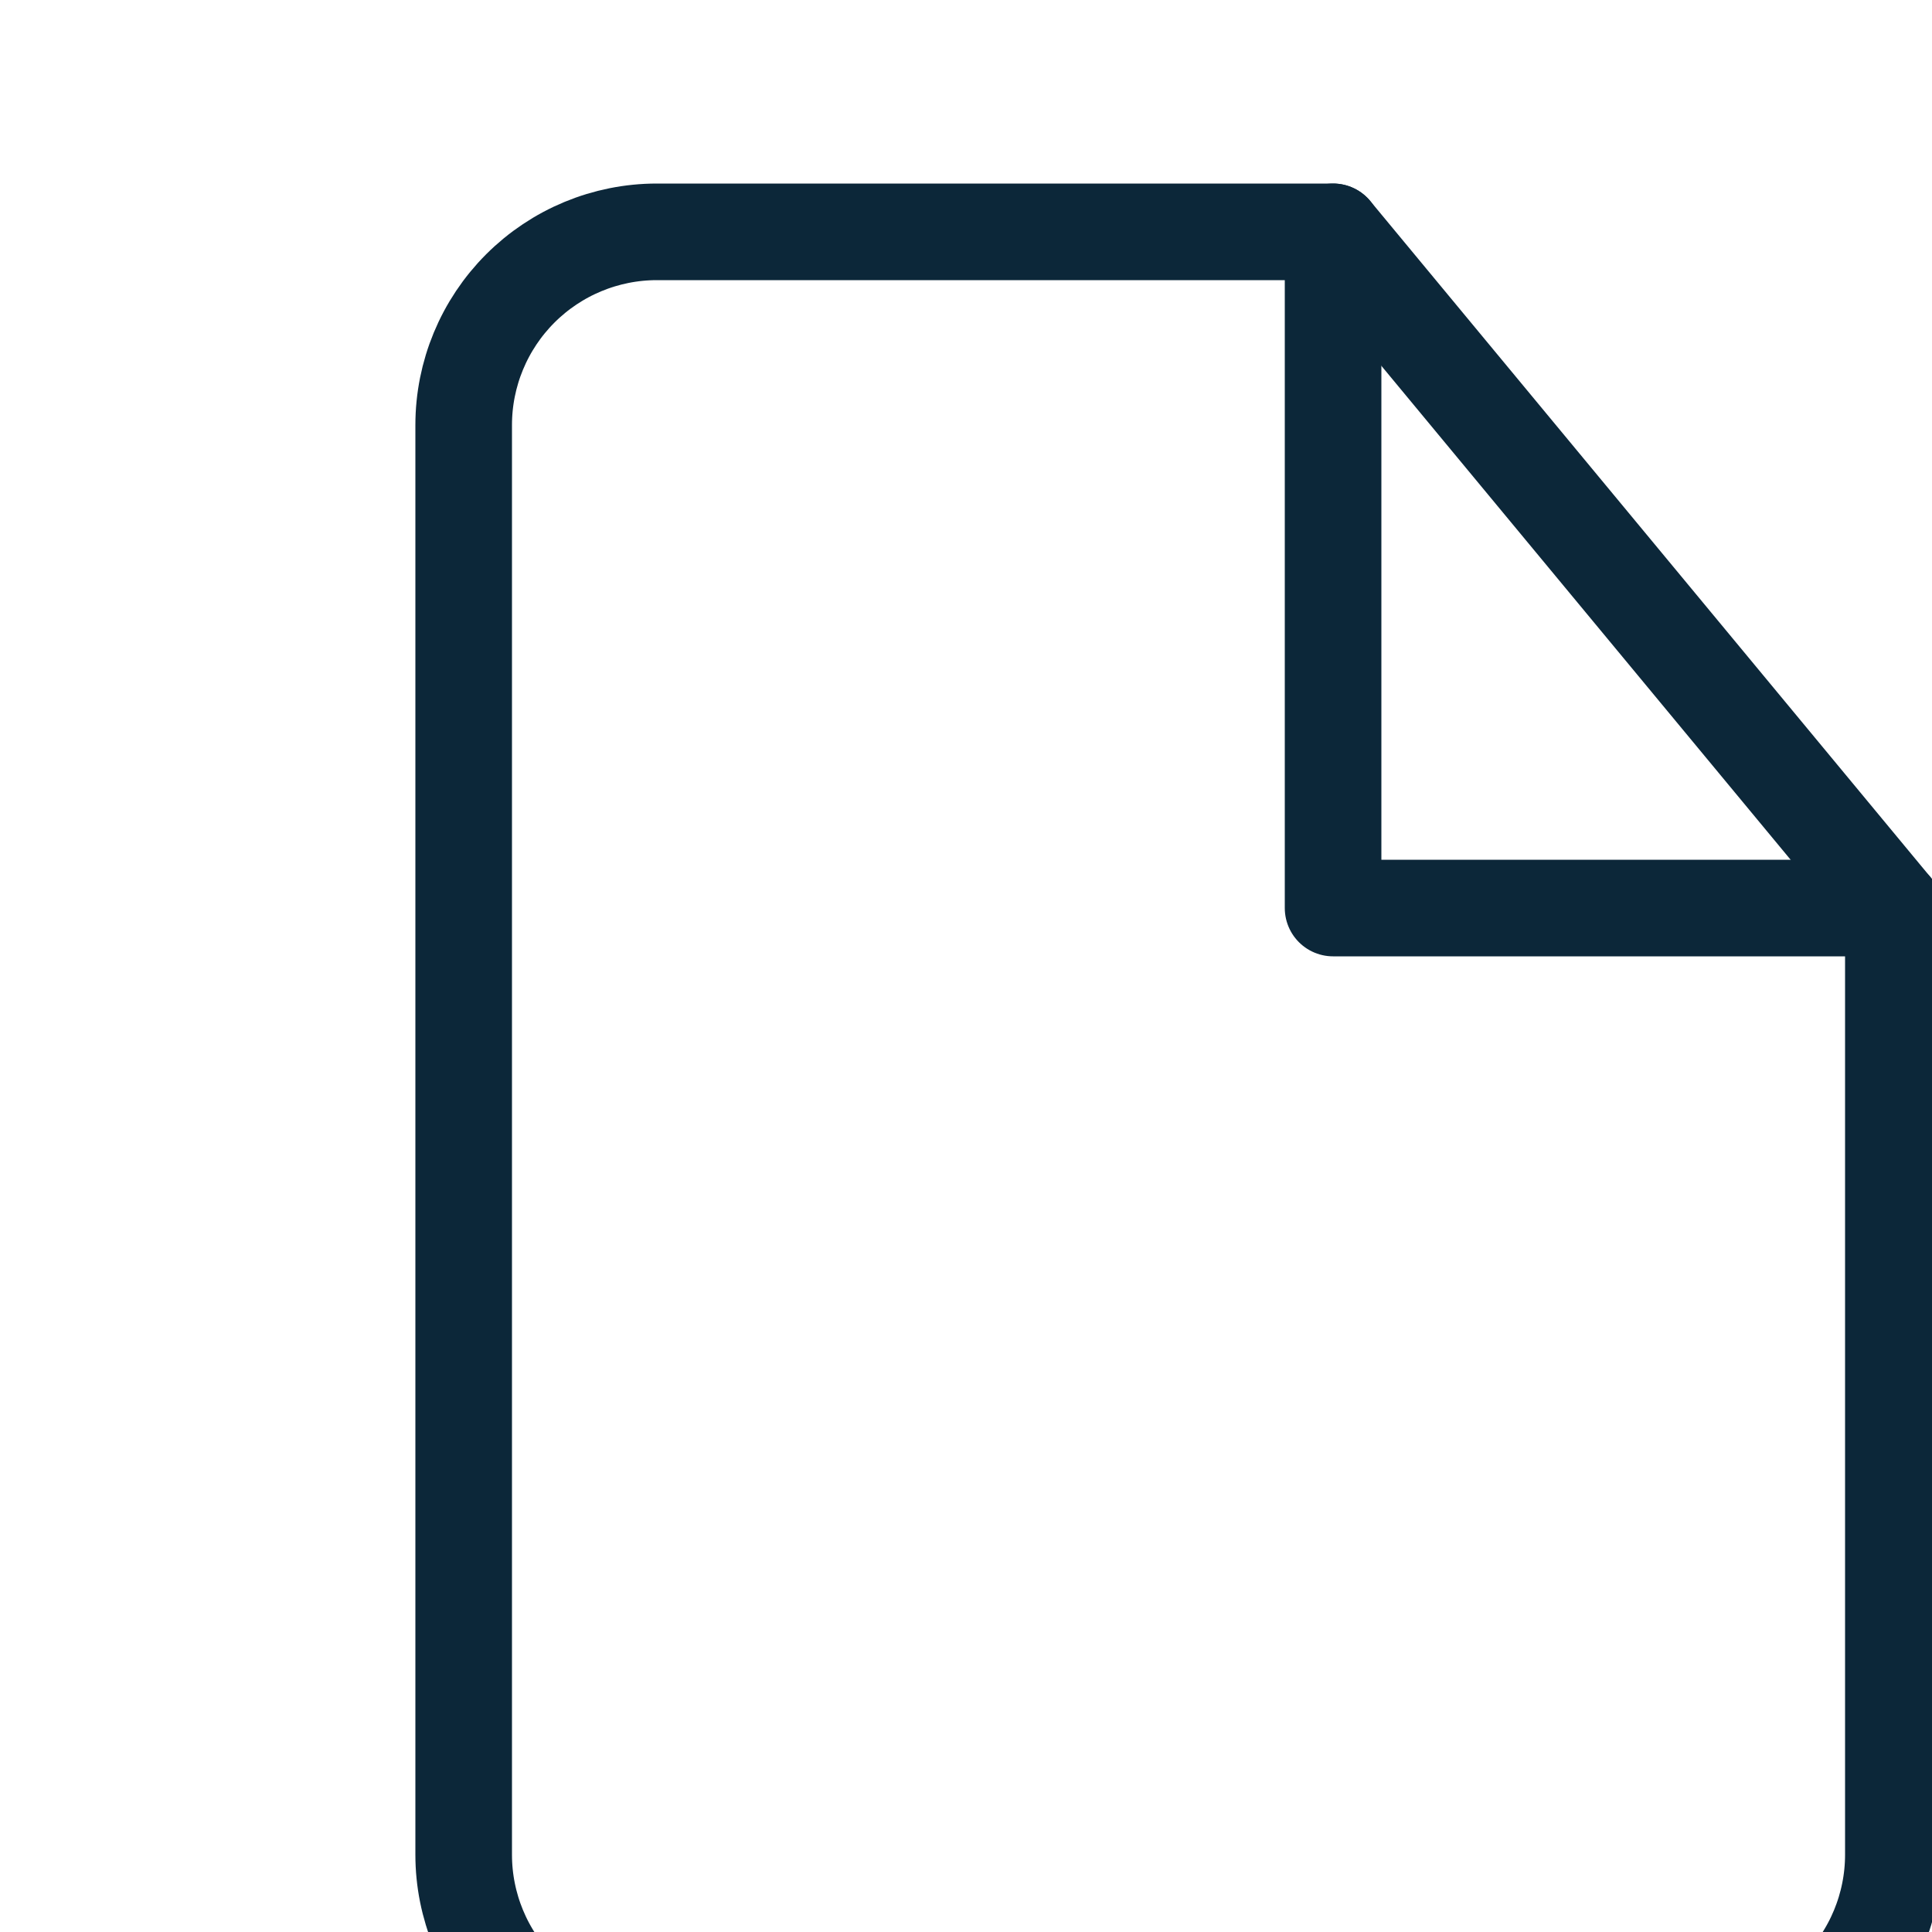
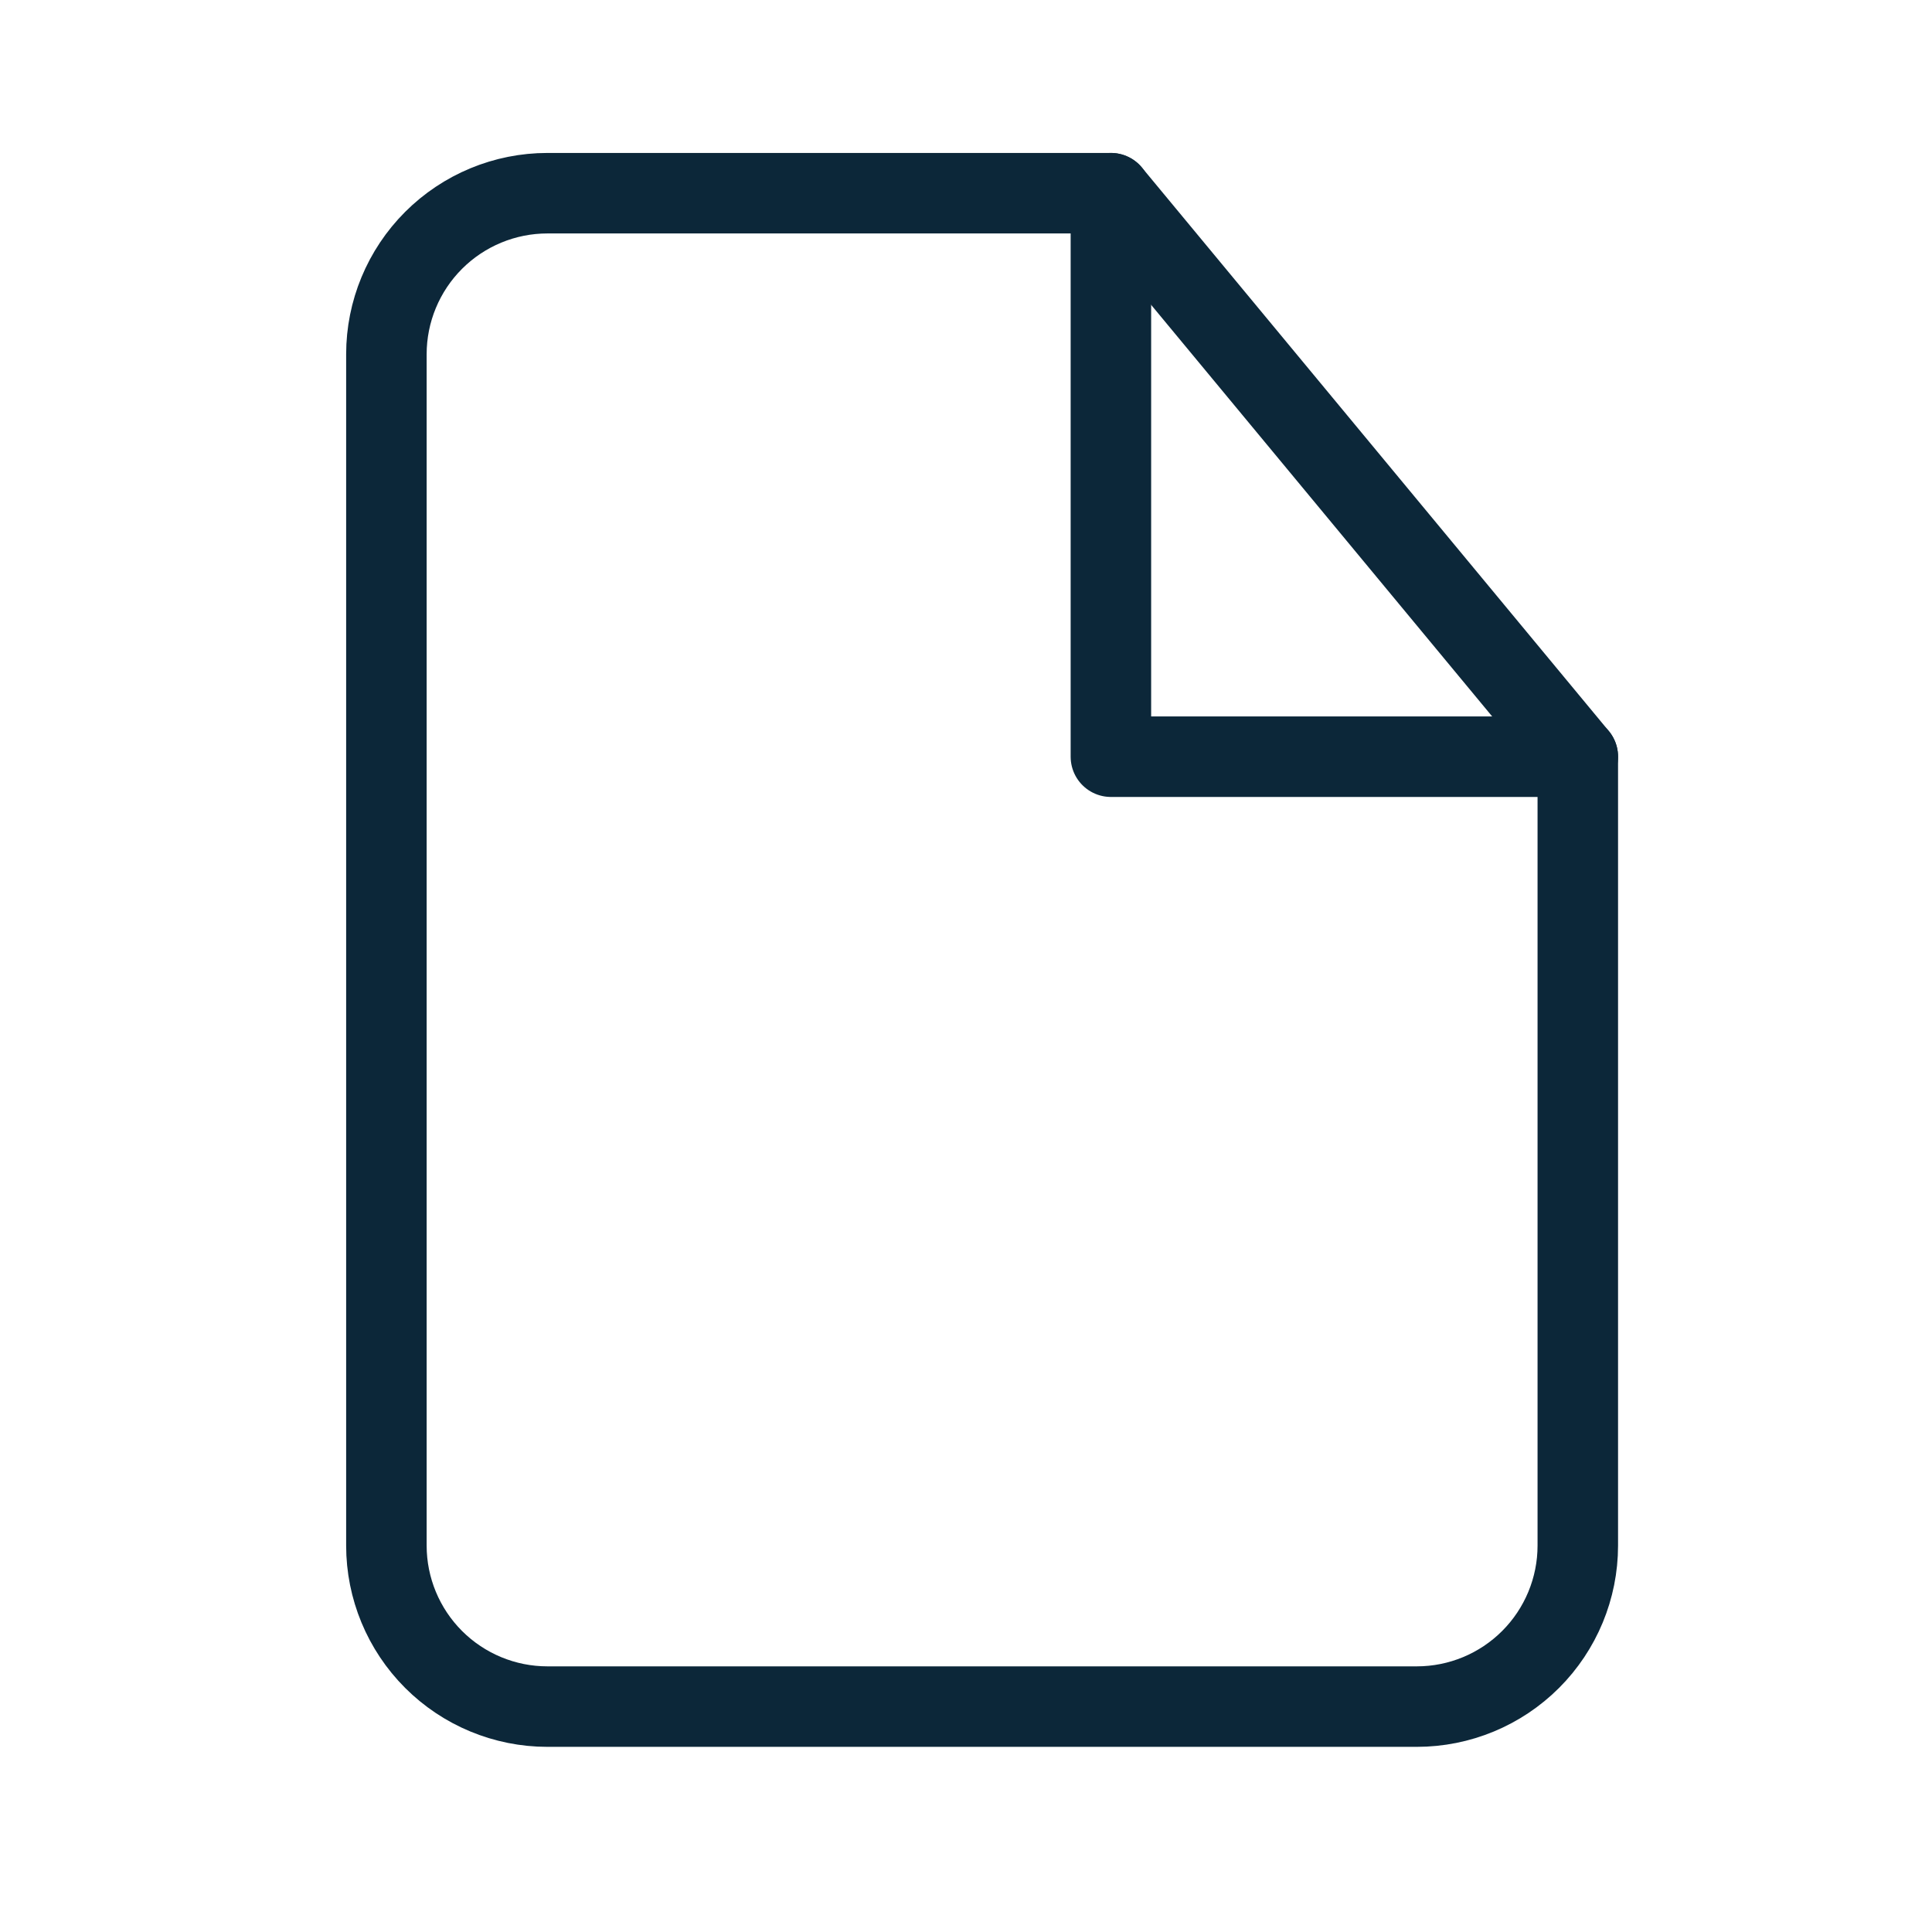
- <svg xmlns="http://www.w3.org/2000/svg" width="20" height="20" viewBox="0 0 20 20" fill="none">
+ <svg xmlns="http://www.w3.org/2000/svg" width="24" height="24" viewBox="0 0 24 24" fill="none">
  <path d="M13.8 2.4H6.8C6.27 2.4 5.761 2.611 5.386 2.986C5.011 3.361 4.8 3.87 4.8 4.4V19.2C4.8 19.73 5.011 20.239 5.386 20.614C5.761 20.989 6.27 21.2 6.8 21.2H17.6C18.131 21.2 18.639 20.989 19.014 20.614C19.389 20.239 19.6 19.73 19.6 19.2V9.4L13.8 2.4Z" stroke="#0C2739" stroke-linecap="round" stroke-linejoin="round" />
  <path d="M13.8 2.4V9.4H19.6" stroke="#0C2739" stroke-linecap="round" stroke-linejoin="round" />
</svg>
